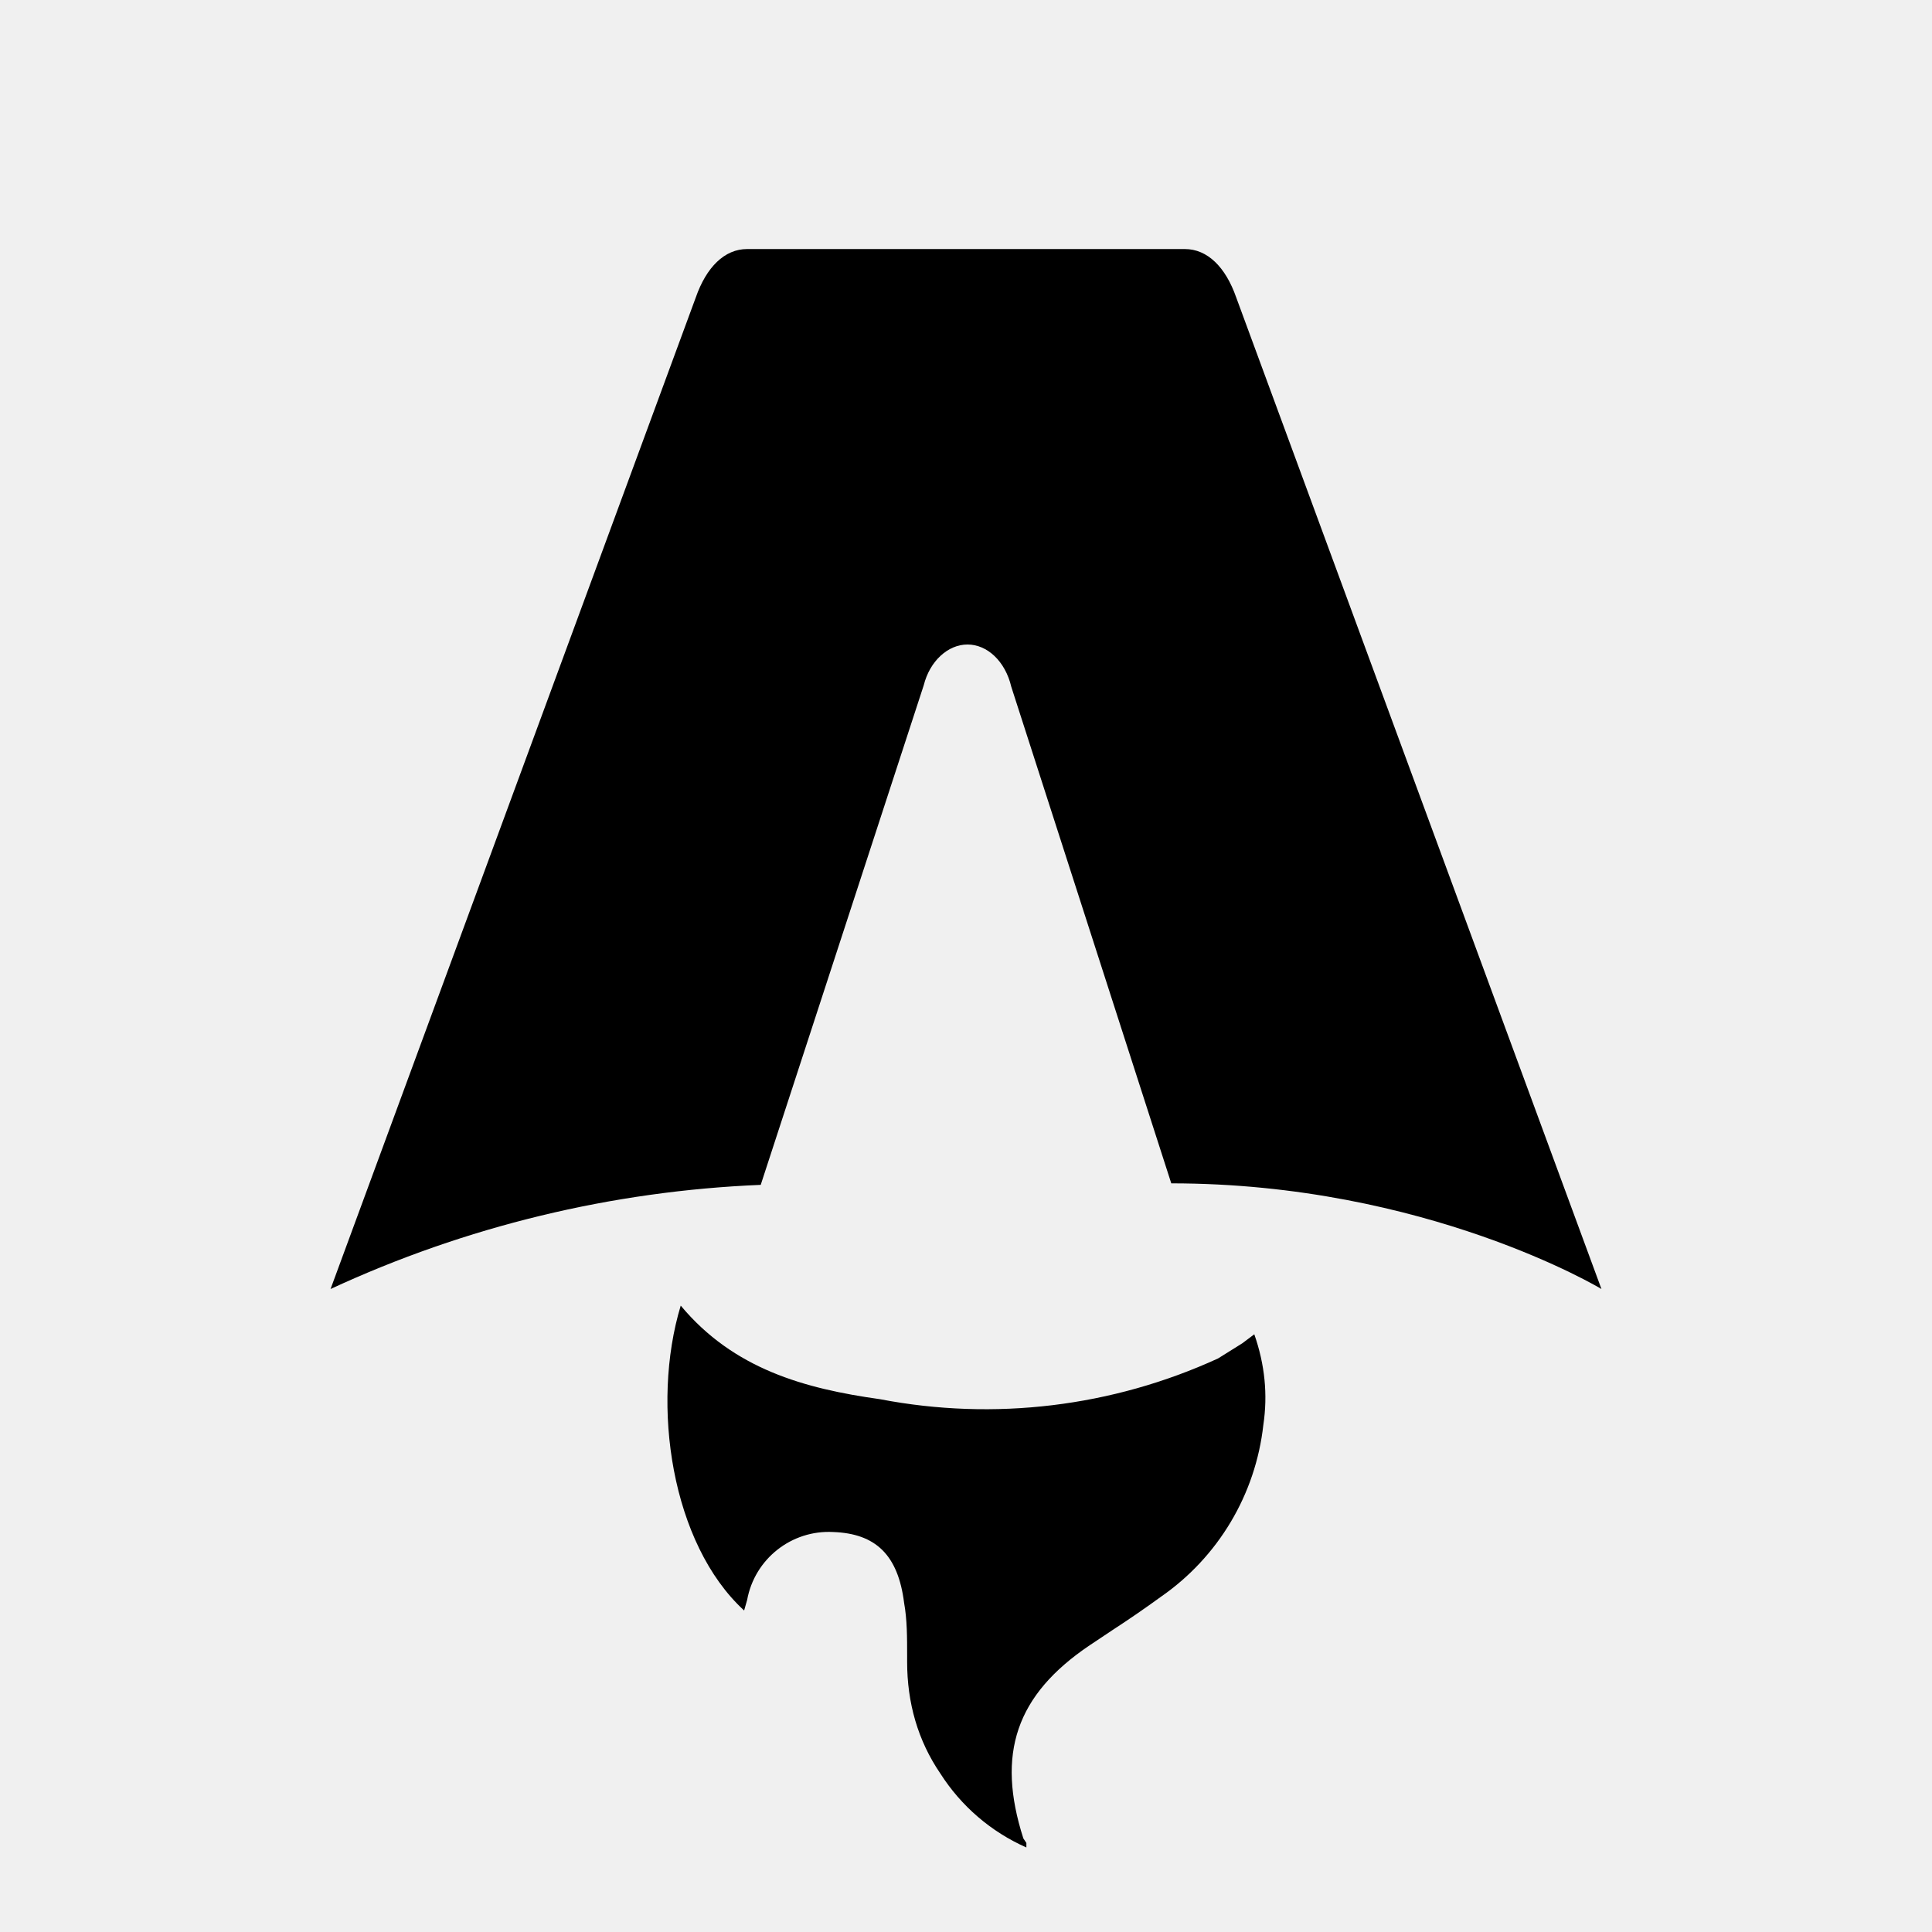
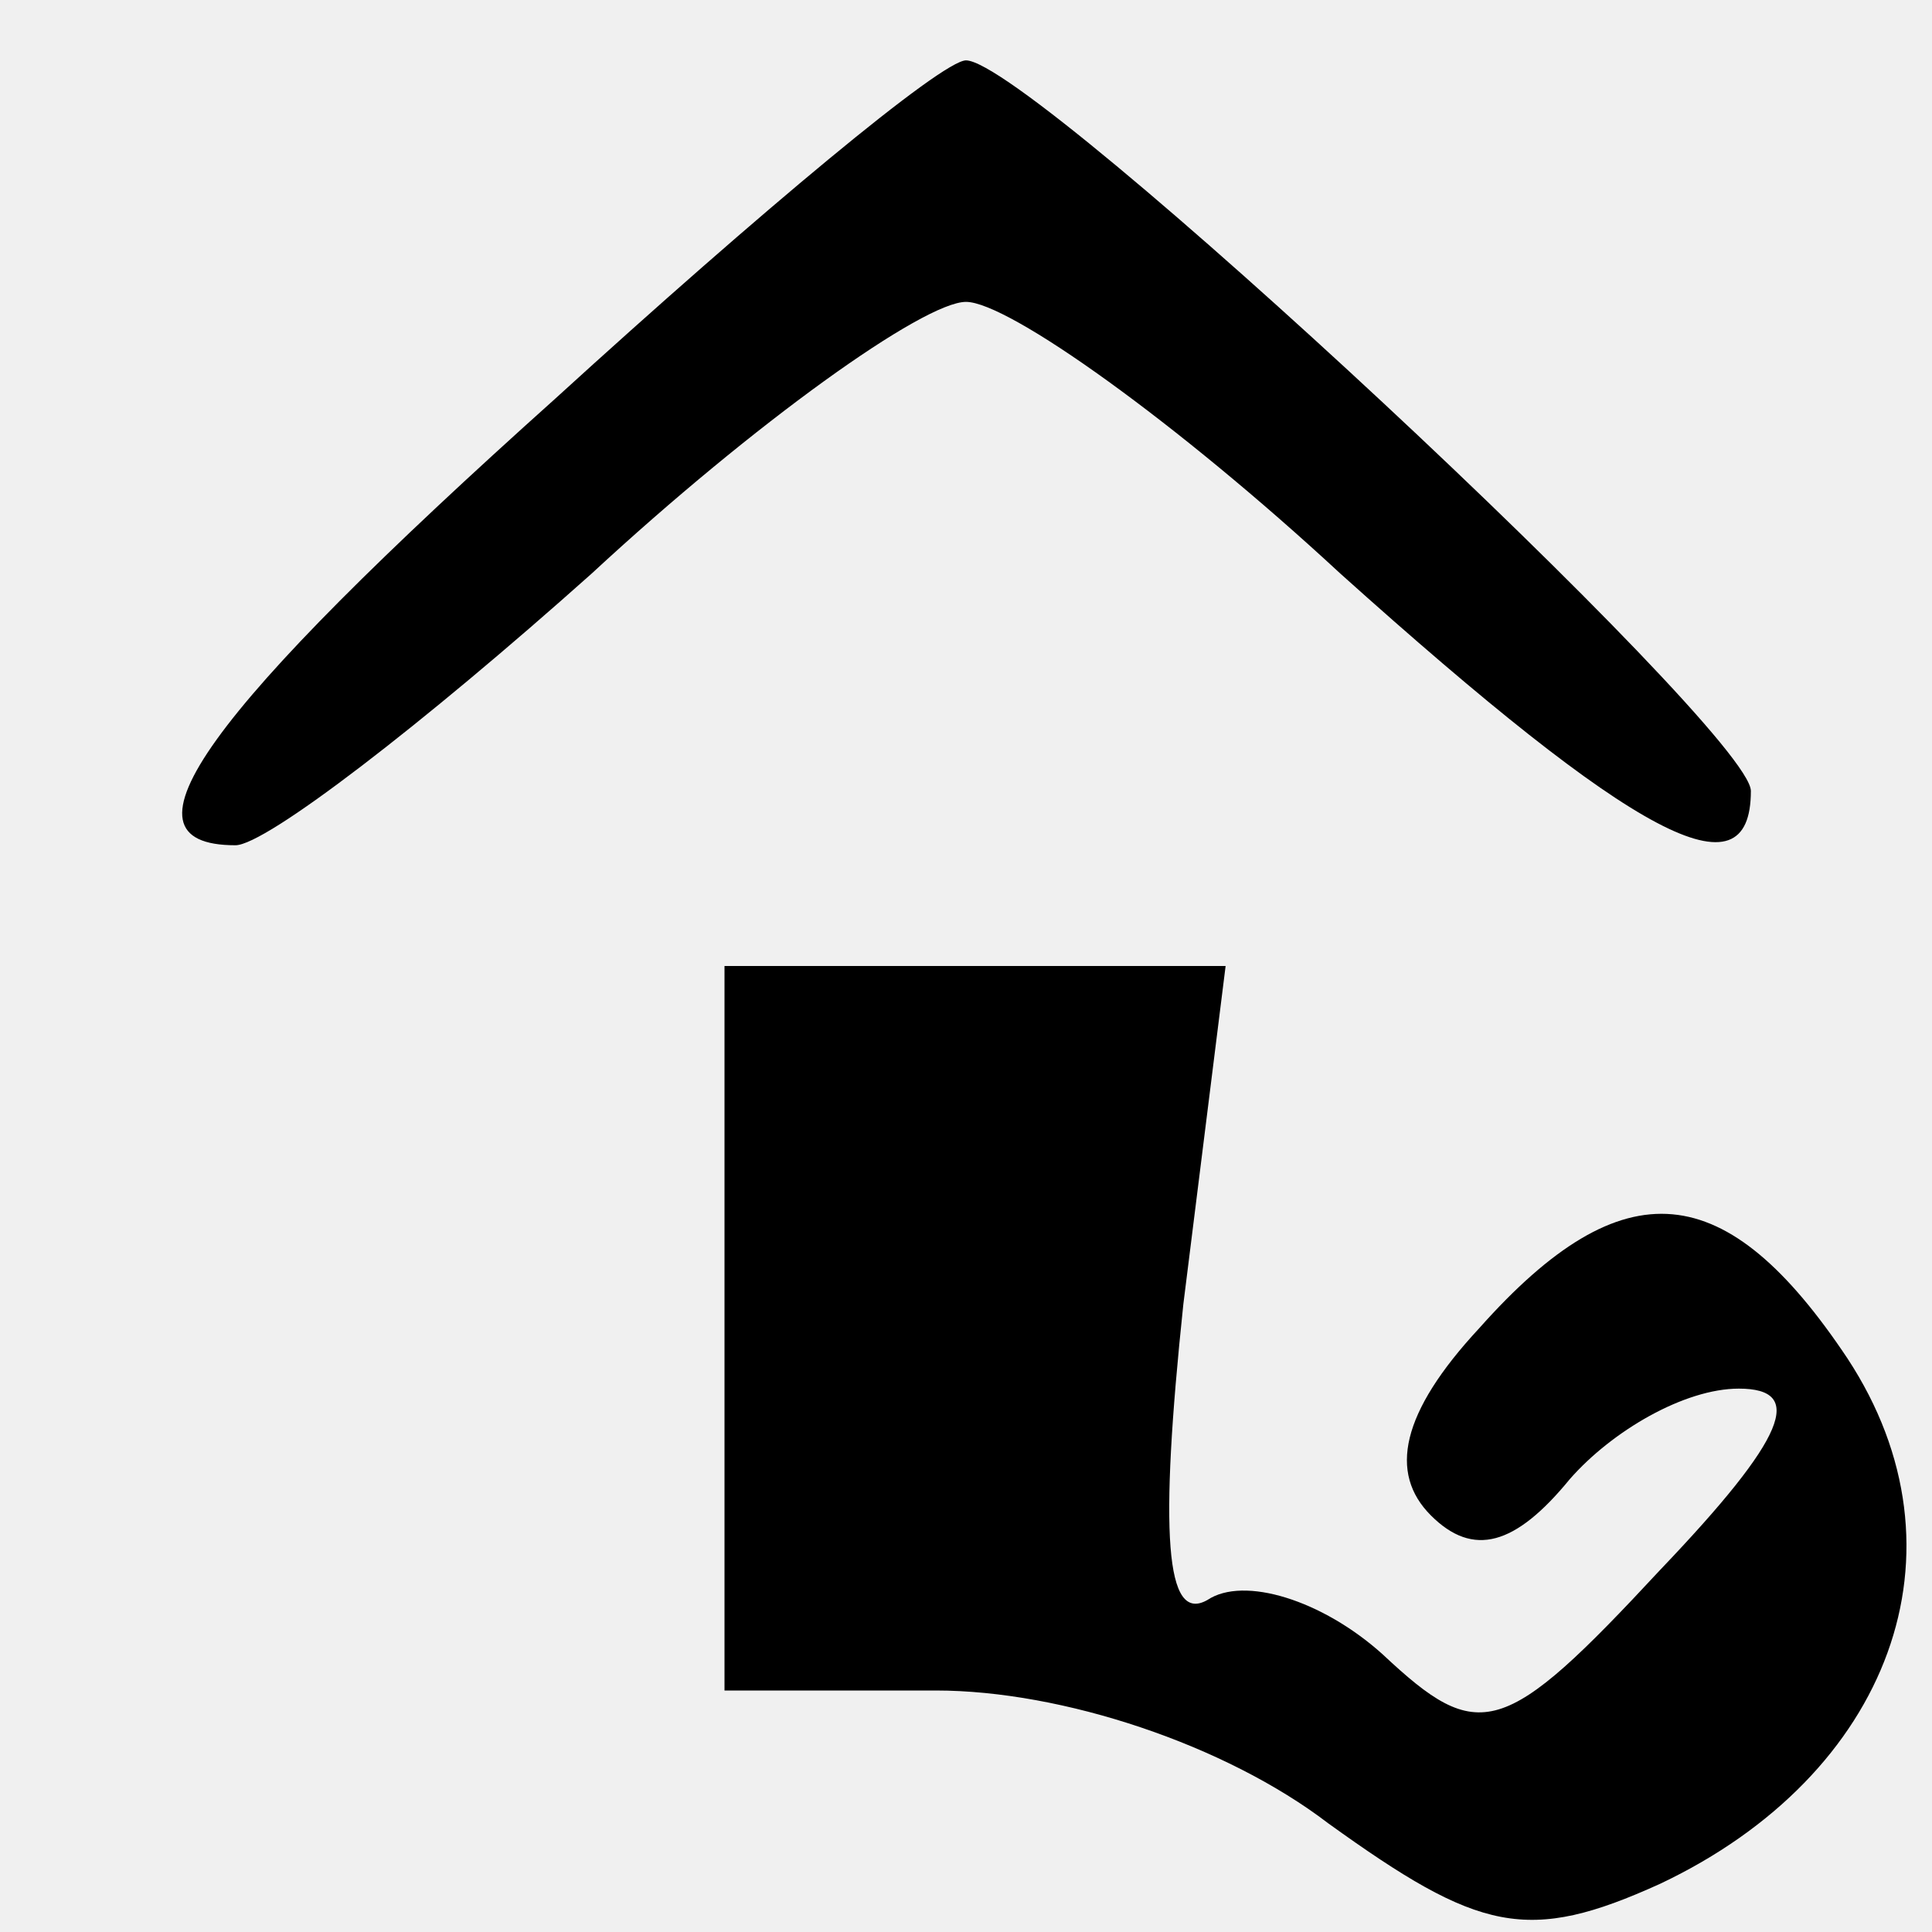
- <svg xmlns="http://www.w3.org/2000/svg" fill="none" viewBox="0 0 128 128">
-   <path d="M50.4 78.5a75.1 75.1 0 0 0-28.5 6.9l24.2-65.7c.7-2 1.9-3.2 3.4-3.2h29c1.5 0 2.7 1.2 3.4 3.2l24.2 65.7s-11.6-7-28.5-7L67 45.5c-.4-1.7-1.6-2.8-2.9-2.8-1.3 0-2.5 1.1-2.9 2.7L50.4 78.5Zm-1.1 28.2Zm-4.2-20.2c-2 6.6-.6 15.8 4.2 20.2a17.5 17.5 0 0 1 .2-.7 5.5 5.5 0 0 1 5.7-4.5c2.8.1 4.3 1.5 4.7 4.7.2 1.1.2 2.3.2 3.5v.4c0 2.7.7 5.2 2.2 7.4a13 13 0 0 0 5.7 4.9v-.3l-.2-.3c-1.8-5.6-.5-9.5 4.4-12.8l1.5-1a73 73 0 0 0 3.2-2.2 16 16 0 0 0 6.8-11.4c.3-2 .1-4-.6-6l-.8.6-1.6 1a37 37 0 0 1-22.4 2.7c-5-.7-9.7-2-13.2-6.2Z" />
+ <svg xmlns="http://www.w3.org/2000/svg" width="42.667" height="42.667" version="1.0" viewBox="0 0 32 32">
+   <path fill="#fff" d="M9.2 6.6C3.4 11.8 1.8 14 3.9 14c.5 0 3.1-2 5.9-4.5C12.5 7 15.3 5 16 5c.7 0 3.5 2 6.2 4.5 4.9 4.4 6.8 5.4 6.8 3.6C29 12.1 17.1 1 16 1c-.4 0-3.4 2.5-6.8 5.6zM12 22v6h3.5c2.1 0 4.8.9 6.5 2.2 2.5 1.8 3.3 2 5.5 1 3.8-1.8 5.2-5.5 3.1-8.7-2-3-3.7-3.2-6.1-.5-1.3 1.4-1.5 2.4-.8 3.1.7.7 1.4.5 2.3-.6.7-.8 1.9-1.5 2.8-1.5 1.1 0 .8.8-1.3 3-2.6 2.8-3 2.9-4.6 1.4-1-.9-2.3-1.3-2.9-.9-.7.4-.8-1.1-.4-4.9l.7-5.6H12v6z" />
  <style>
-         path { fill: #000; }
-         @media (prefers-color-scheme: dark) {
-             path { fill: #FFF; }
-         }
-     </style>
+   path {fill:#000;}
+   @media (prefers-color-scheme: dark) {
+     path {fill: #fff;}
+   }
+ </style>
</svg>
